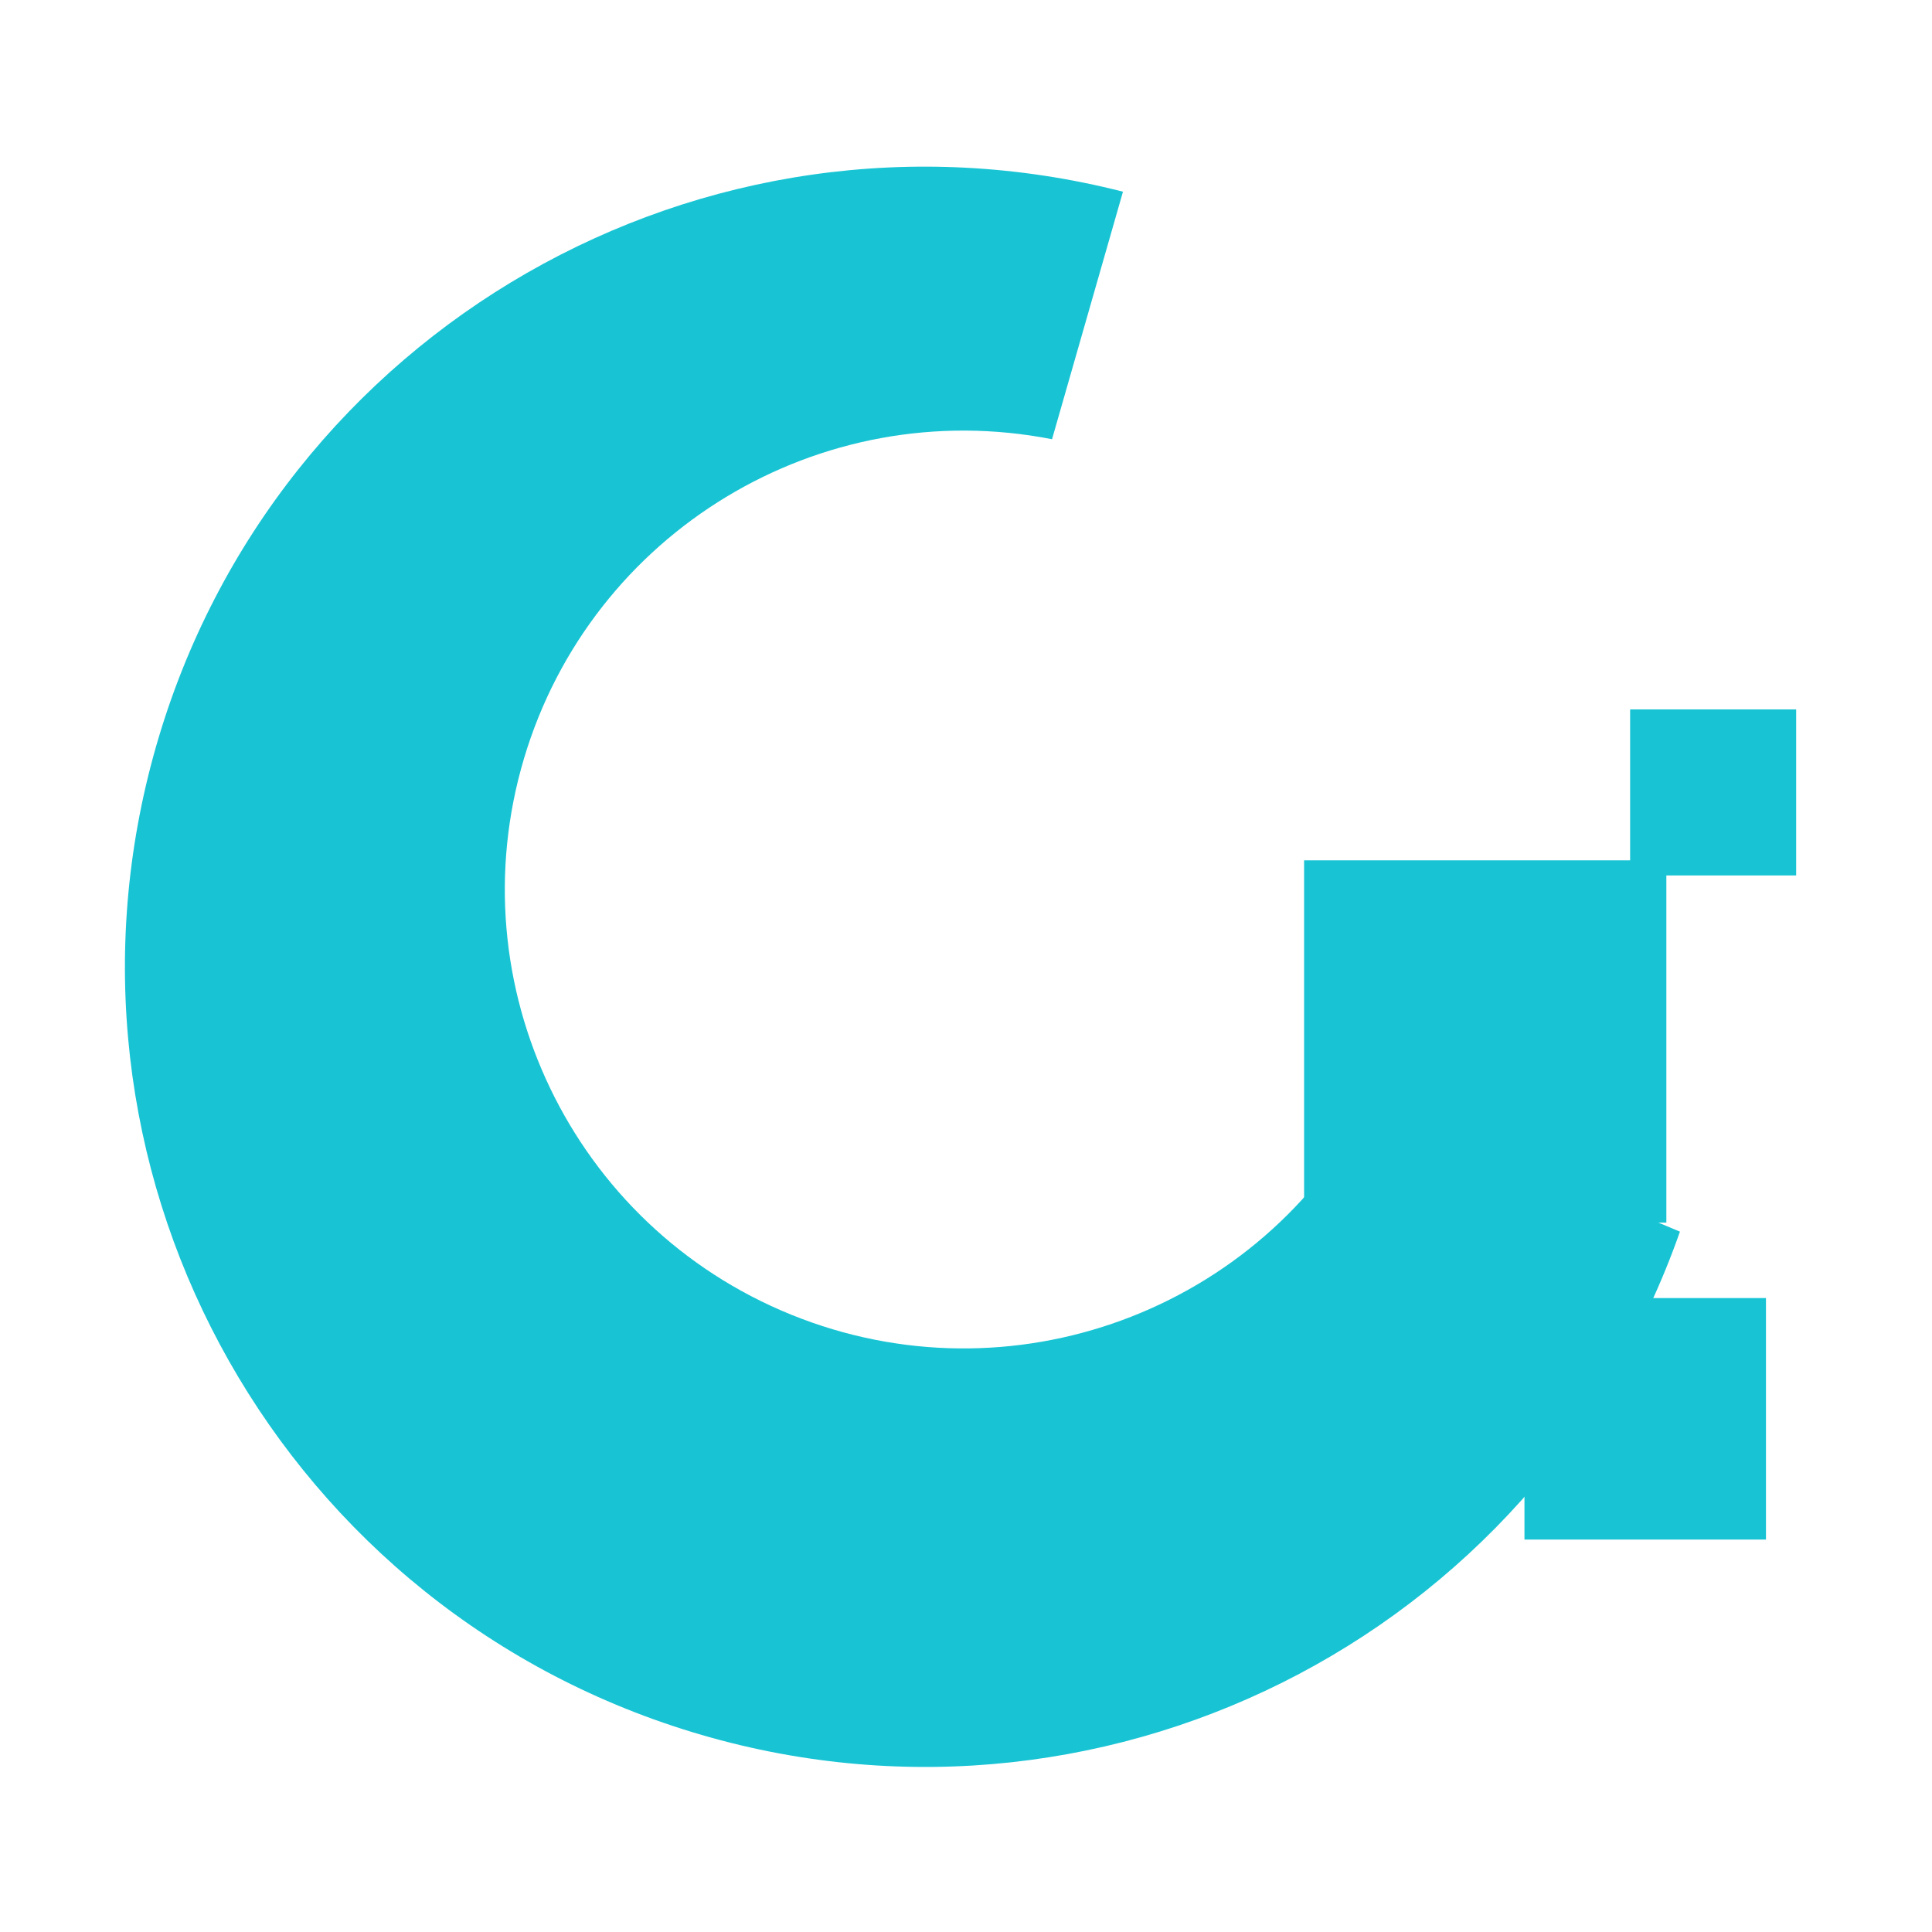
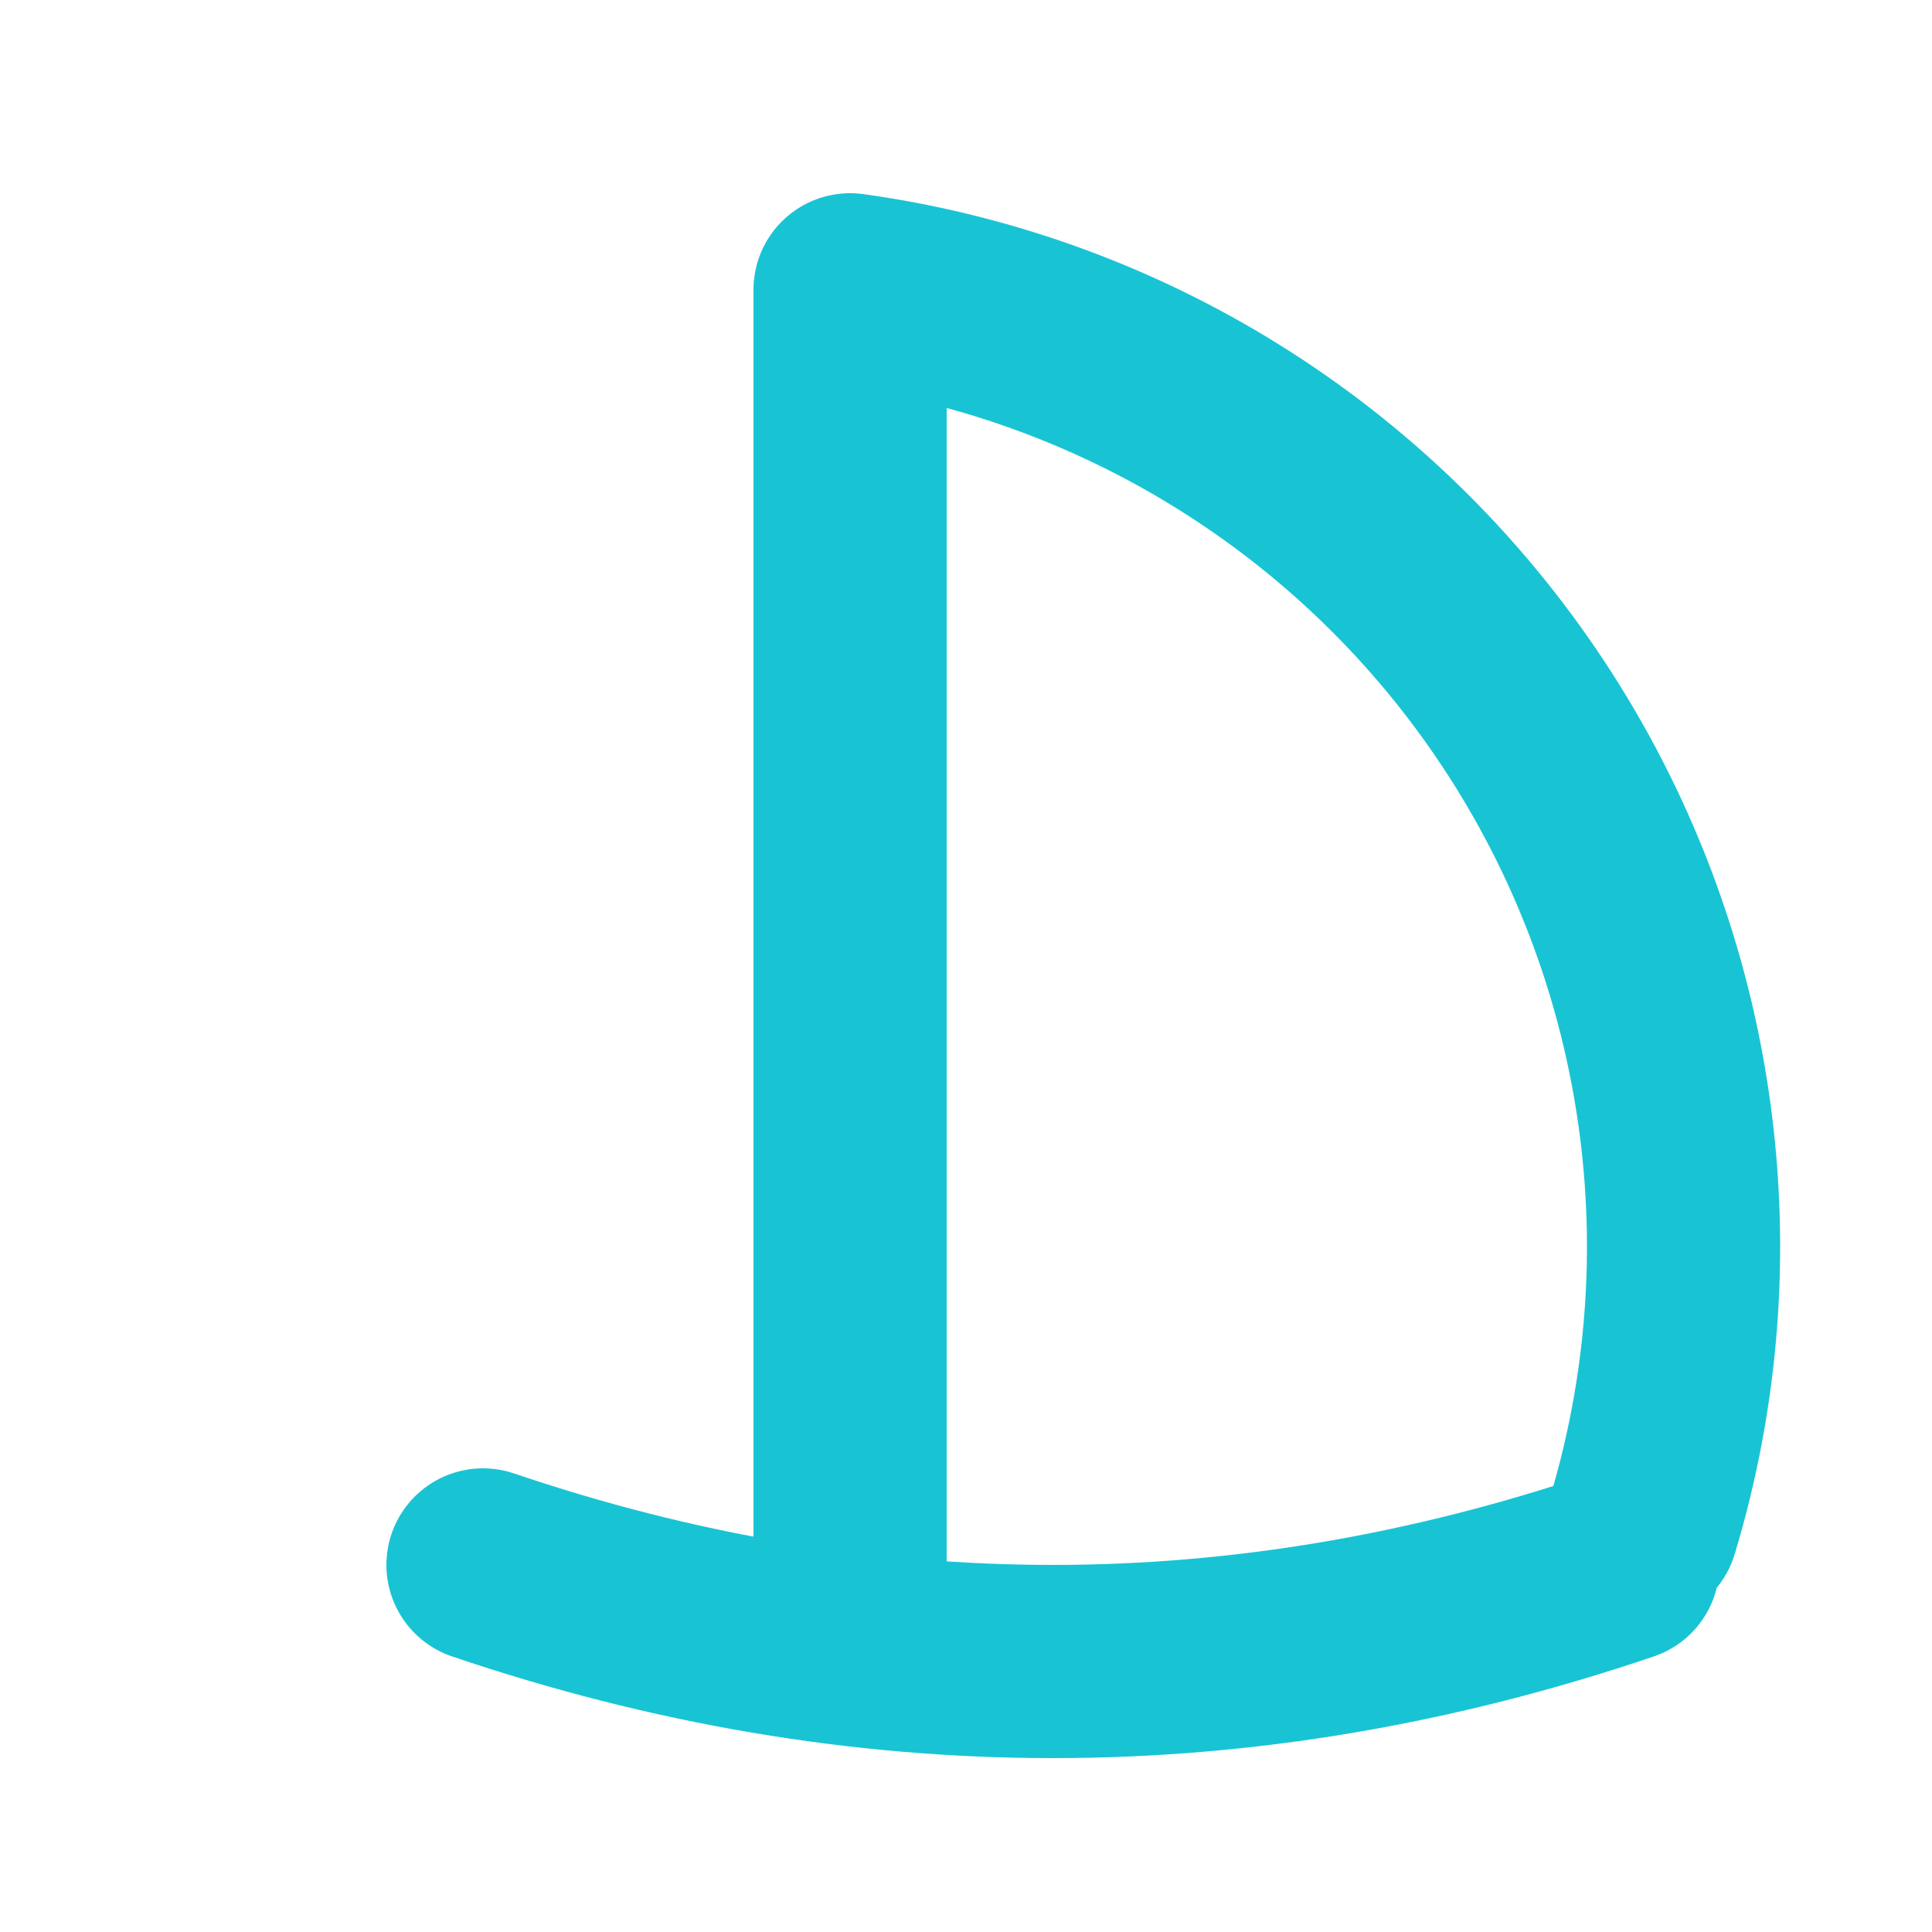
- <svg xmlns="http://www.w3.org/2000/svg" width="64" height="64" viewBox="0 0 64 64" fill="none">
-   <path fill="#18C4D4" d="M37.2 6.35A26.5 26.5 0 1 0 55.65 40.8L45.4 36.5A15.2 15.2 0 1 1 34.85 14.55Z" />
-   <rect fill="#18C4D4" x="43.2" y="28.5" width="12" height="12" />
-   <rect fill="#18C4D4" x="50.5" y="43" width="8" height="8" />
-   <rect fill="#18C4D4" x="54" y="23.5" width="5.5" height="5.5" />
+ <svg xmlns="http://www.w3.org/2000/svg" width="200" height="200" viewBox="0 0 200 200" fill="none">
+   <path d="M 88 168 L 88 30 A 100 100 0 0 1 170 158" stroke="#18C4D4" stroke-width="20" stroke-linecap="round" stroke-linejoin="round" />
+   <path d="M 50 162 Q 109 182 168 162" stroke="#18C4D4" stroke-width="20" stroke-linecap="round" />
</svg>
